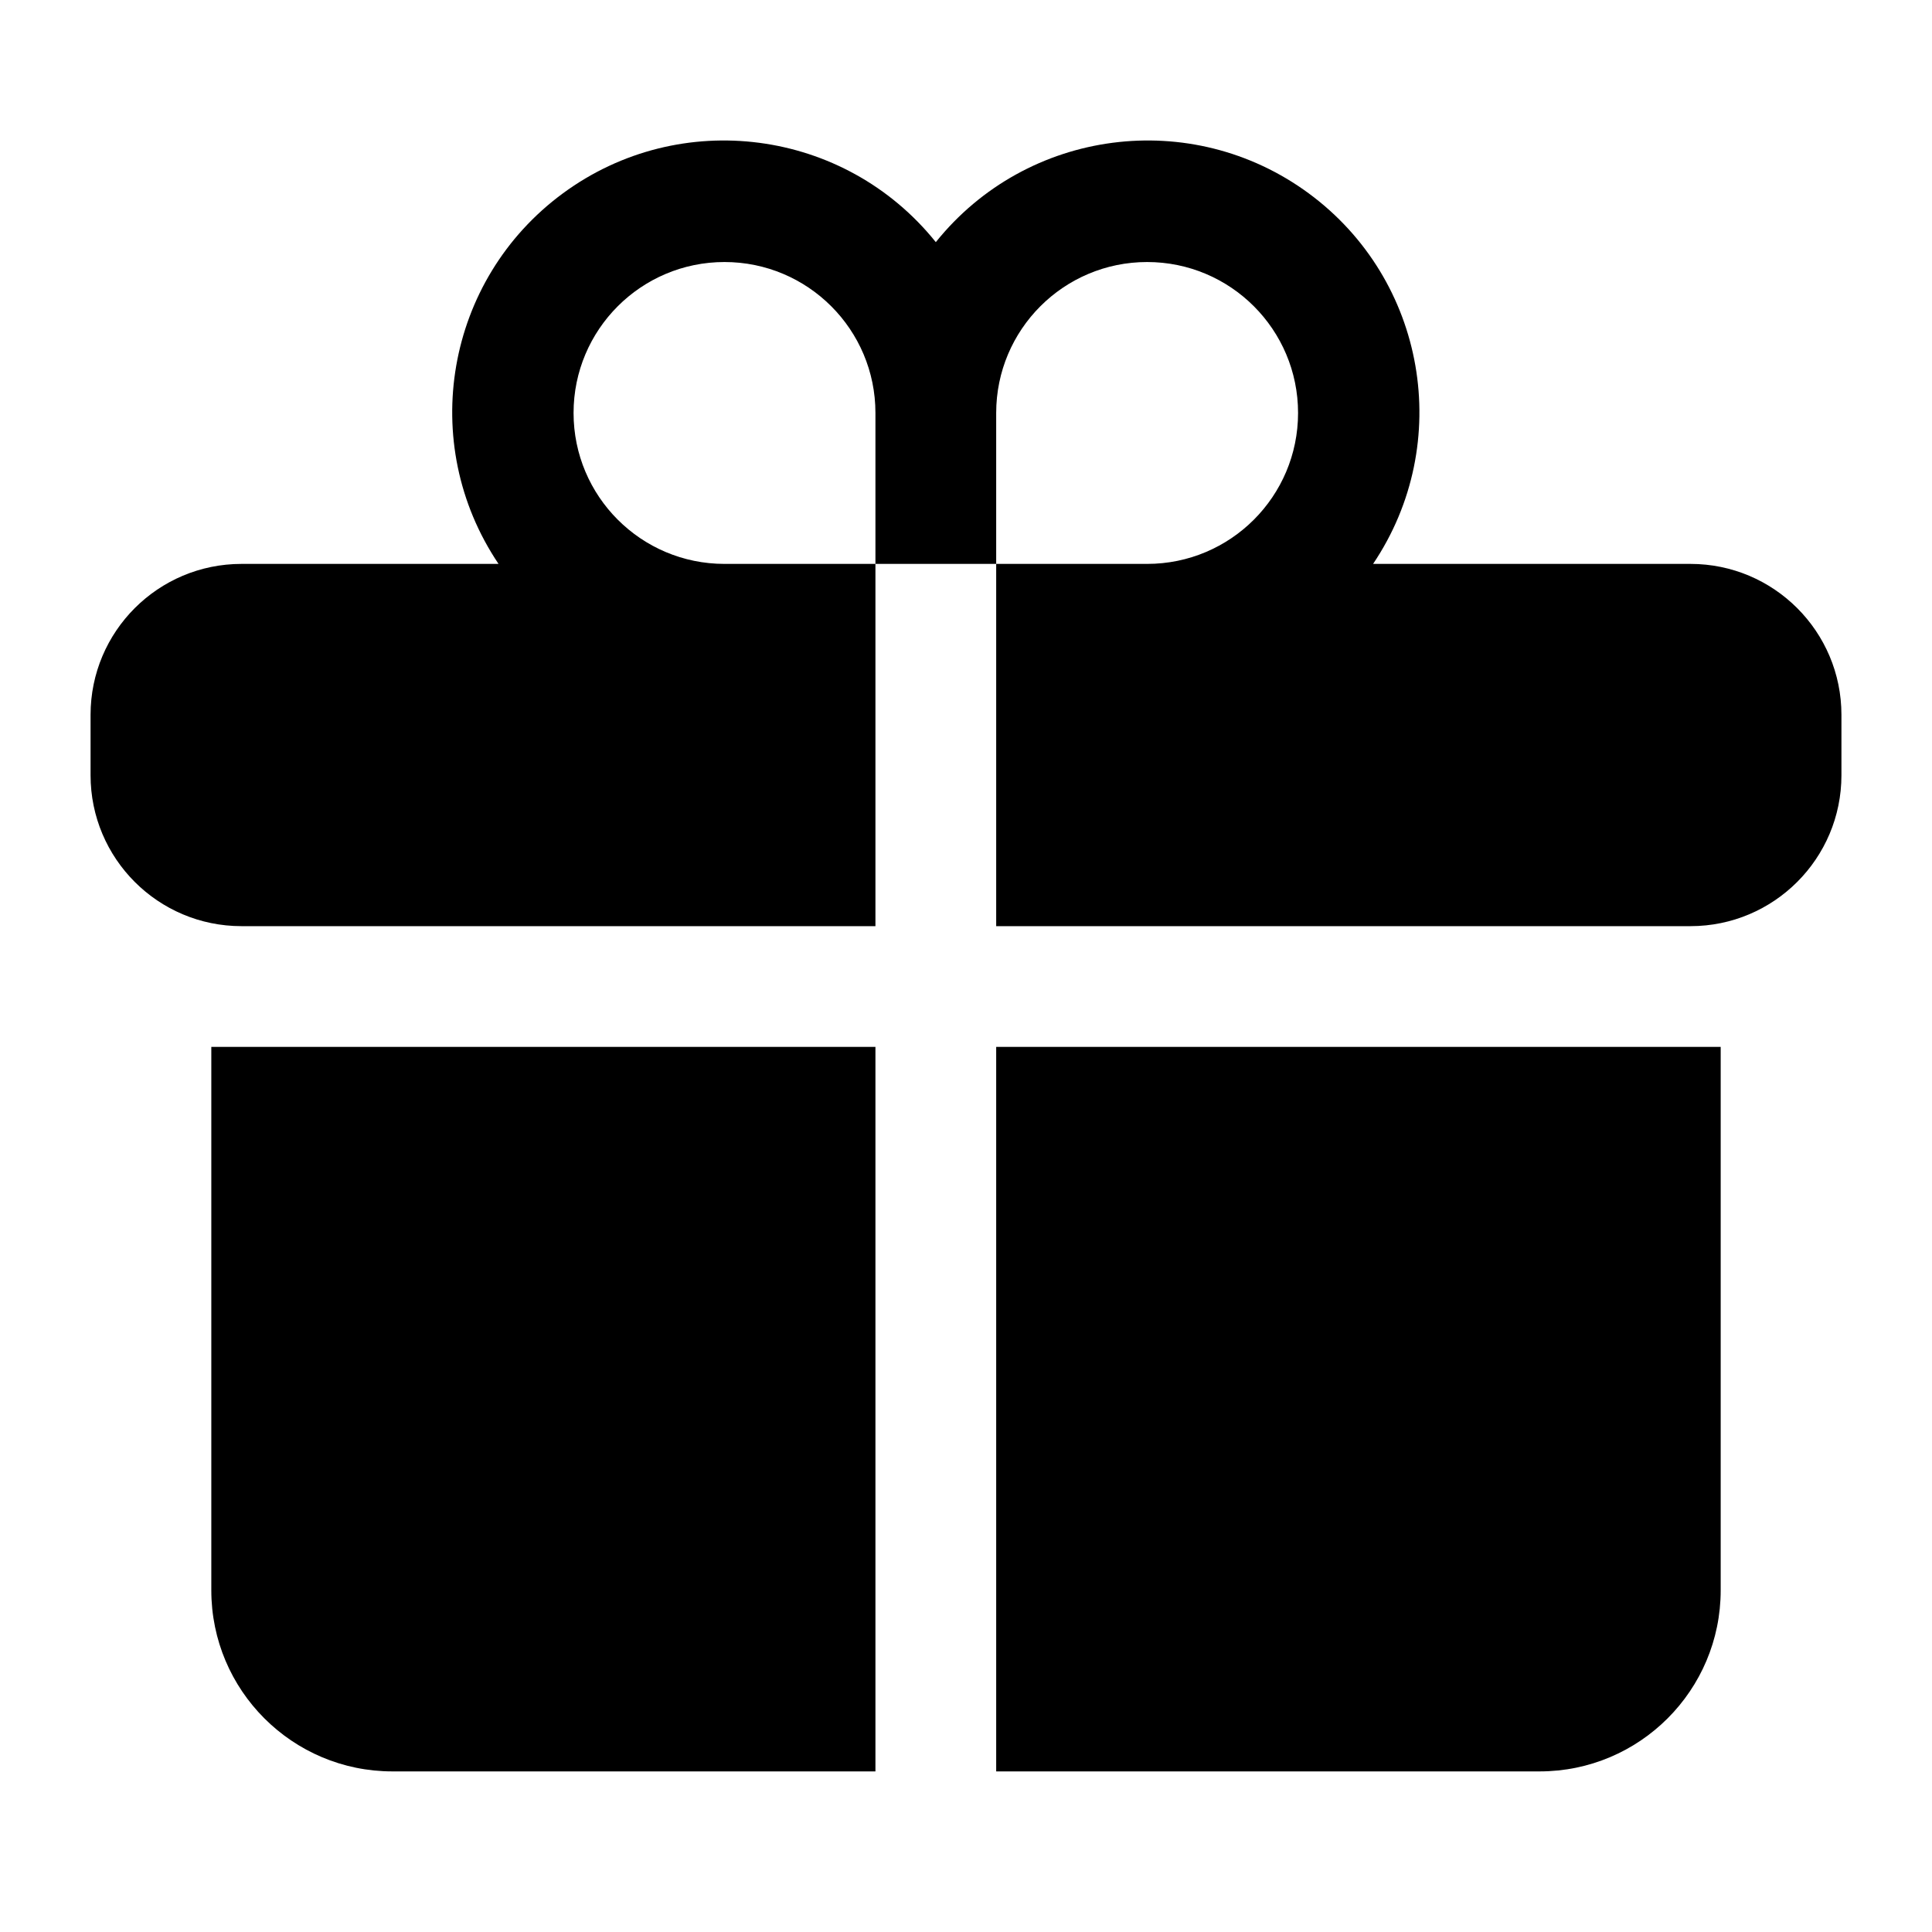
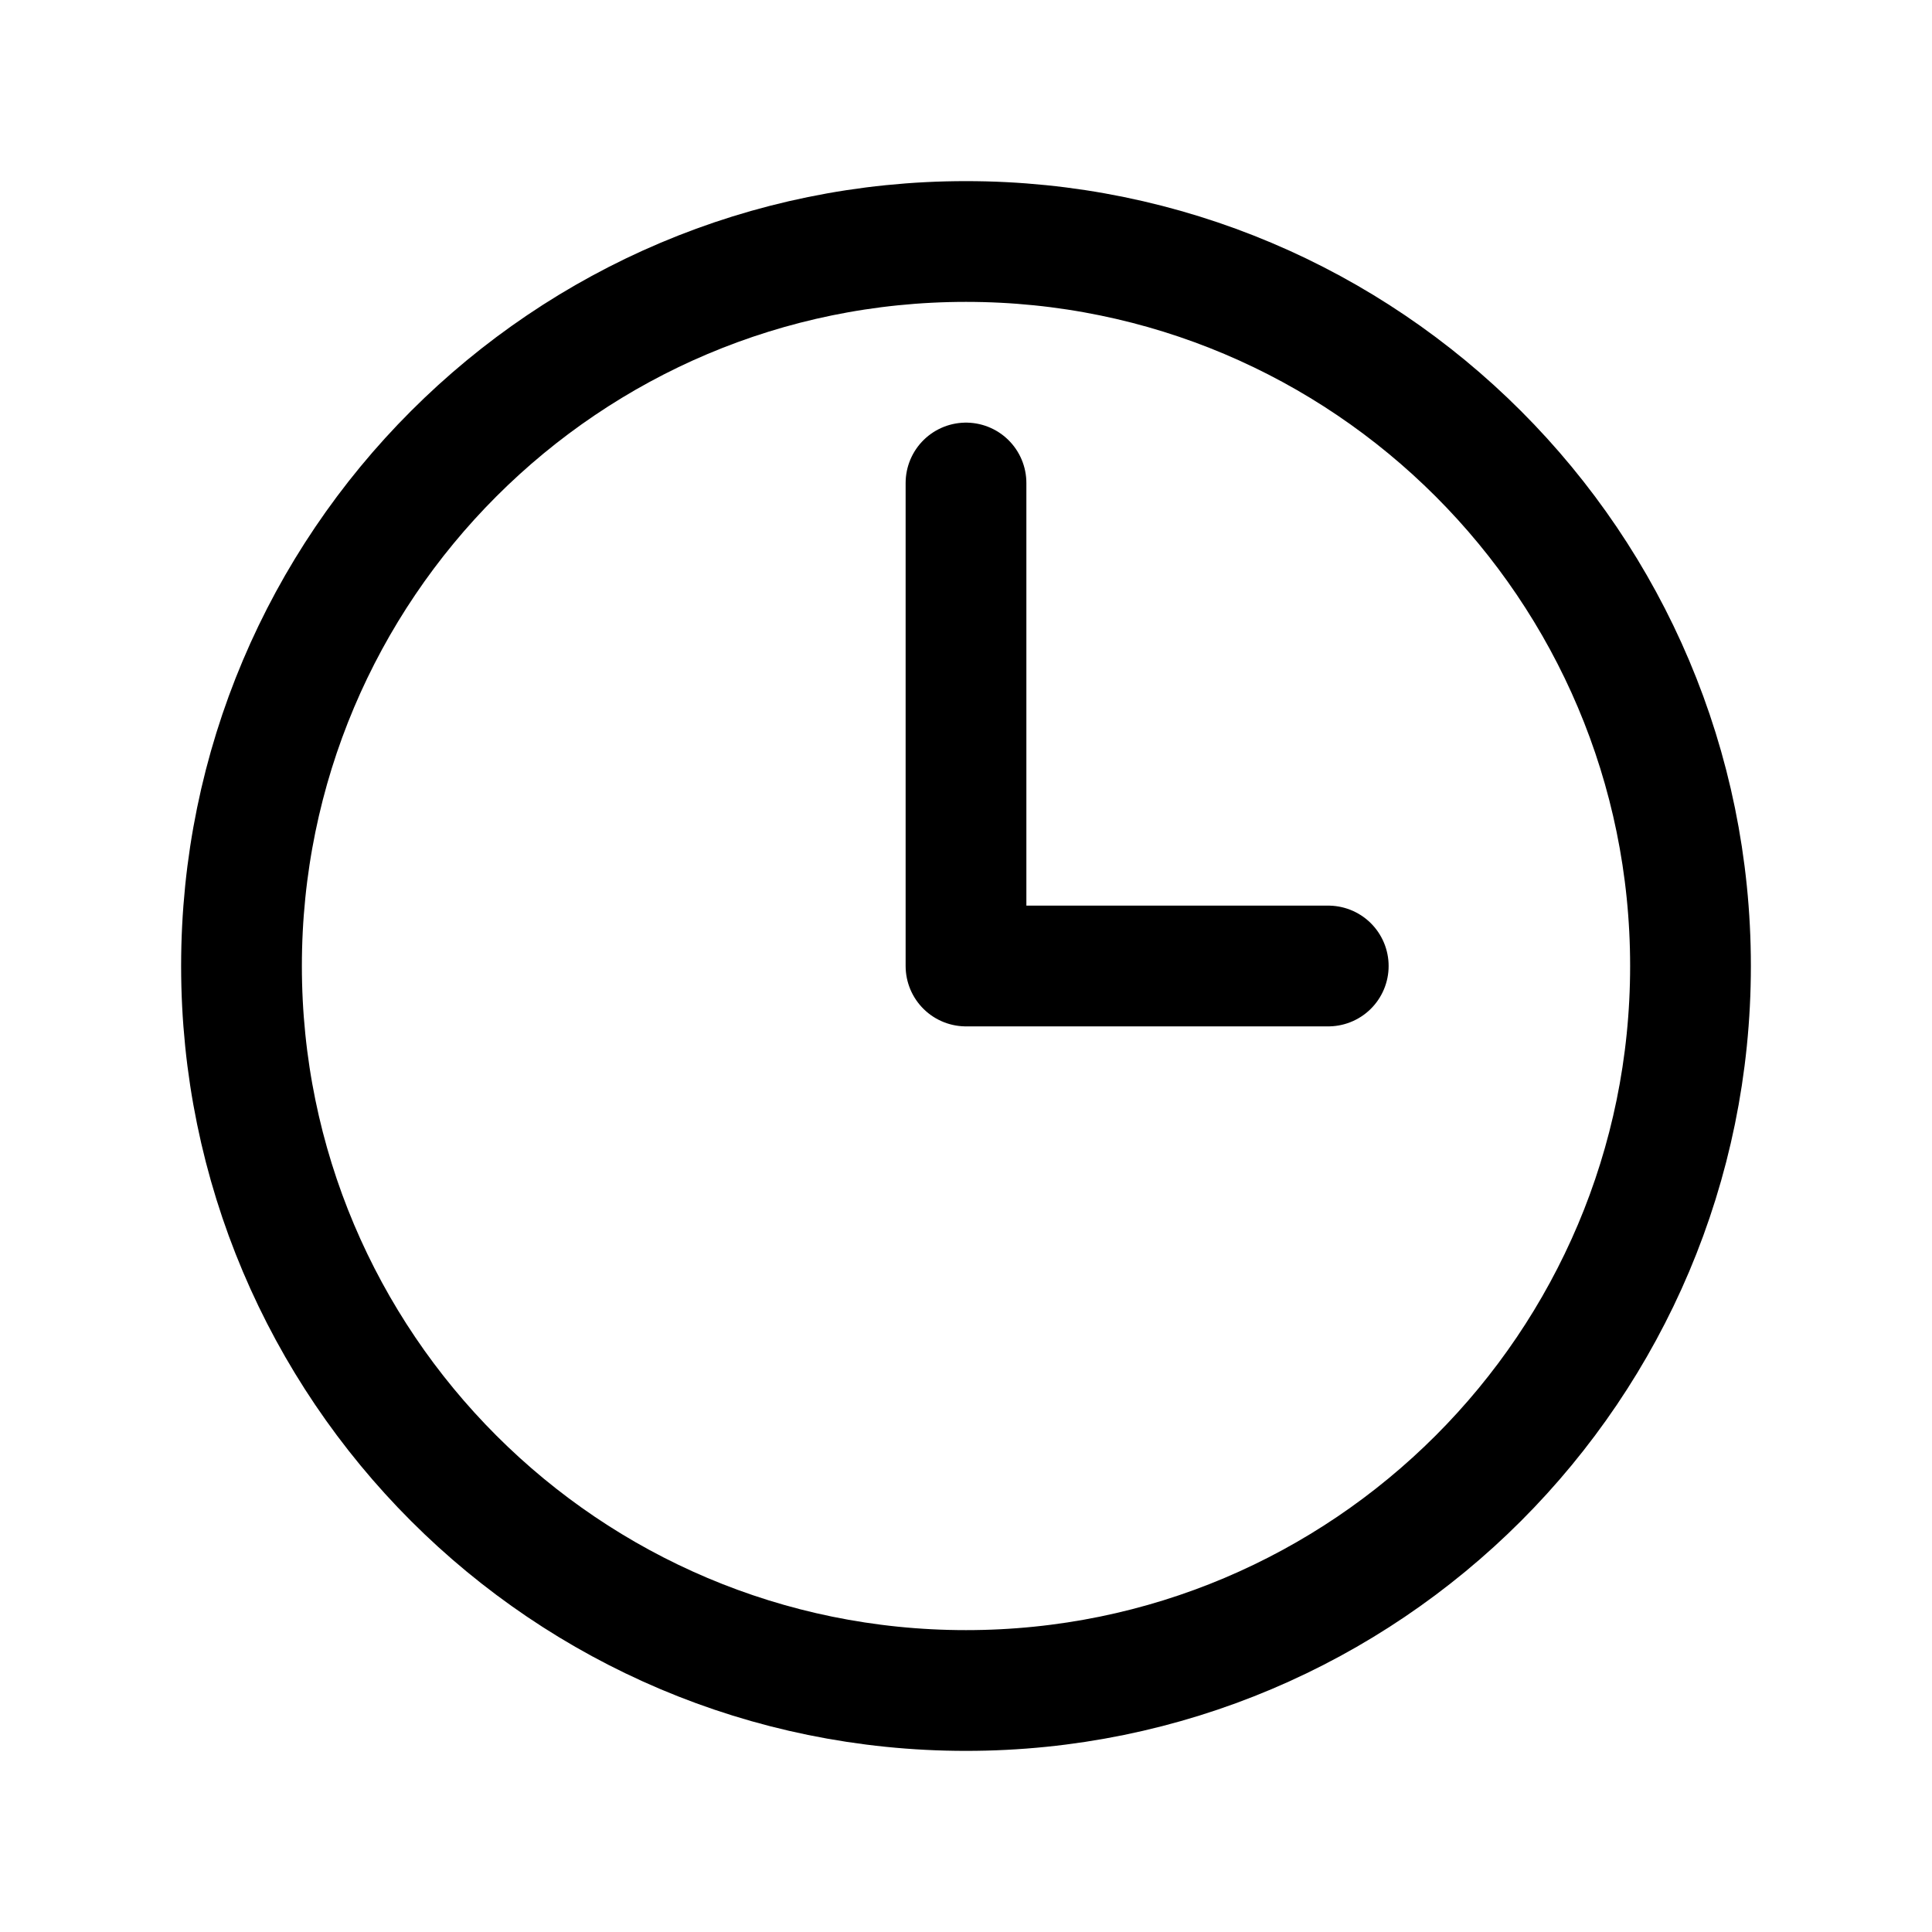
- <svg xmlns="http://www.w3.org/2000/svg" viewBox="0 0 24 24" fill="currentColor" aria-hidden="true" data-slot="icon" width="64" height="64">
-   <path d="M9 3.255a1.875 1.875 0 1 0 0 3.75h1.875v4.5H3A1.875 1.875 0 0 1 1.125 9.63v-.75c0-1.036.84-1.875 1.875-1.875h3.193a3.375 3.375 0 0 1 5.432-3.997 3.375 3.375 0 0 1 5.432 3.997H21c1.035 0 1.875.84 1.875 1.875v.75c0 1.035-.84 1.875-1.875 1.875h-8.625v-4.5h1.875a1.875 1.875 0 1 0-1.875-1.875v1.875h-1.5V5.13c0-1.036-.84-1.875-1.875-1.875ZM10.875 13.005h-8.25v6.75a2.25 2.25 0 0 0 2.25 2.25h6v-9ZM12.375 13.005v9h6.75a2.25 2.25 0 0 0 2.25-2.25v-6.75h-9Z" />
+ <svg xmlns="http://www.w3.org/2000/svg" fill="none" viewBox="0 0 24 24" stroke-width="1.5" stroke="currentColor" class="size-6">
+   <path stroke-linecap="round" stroke-linejoin="round" d="M12 6v6h4.5m4.5 0a9 9 0 1 1-18 0 9 9 0 0 1 18 0Z" />
</svg>
